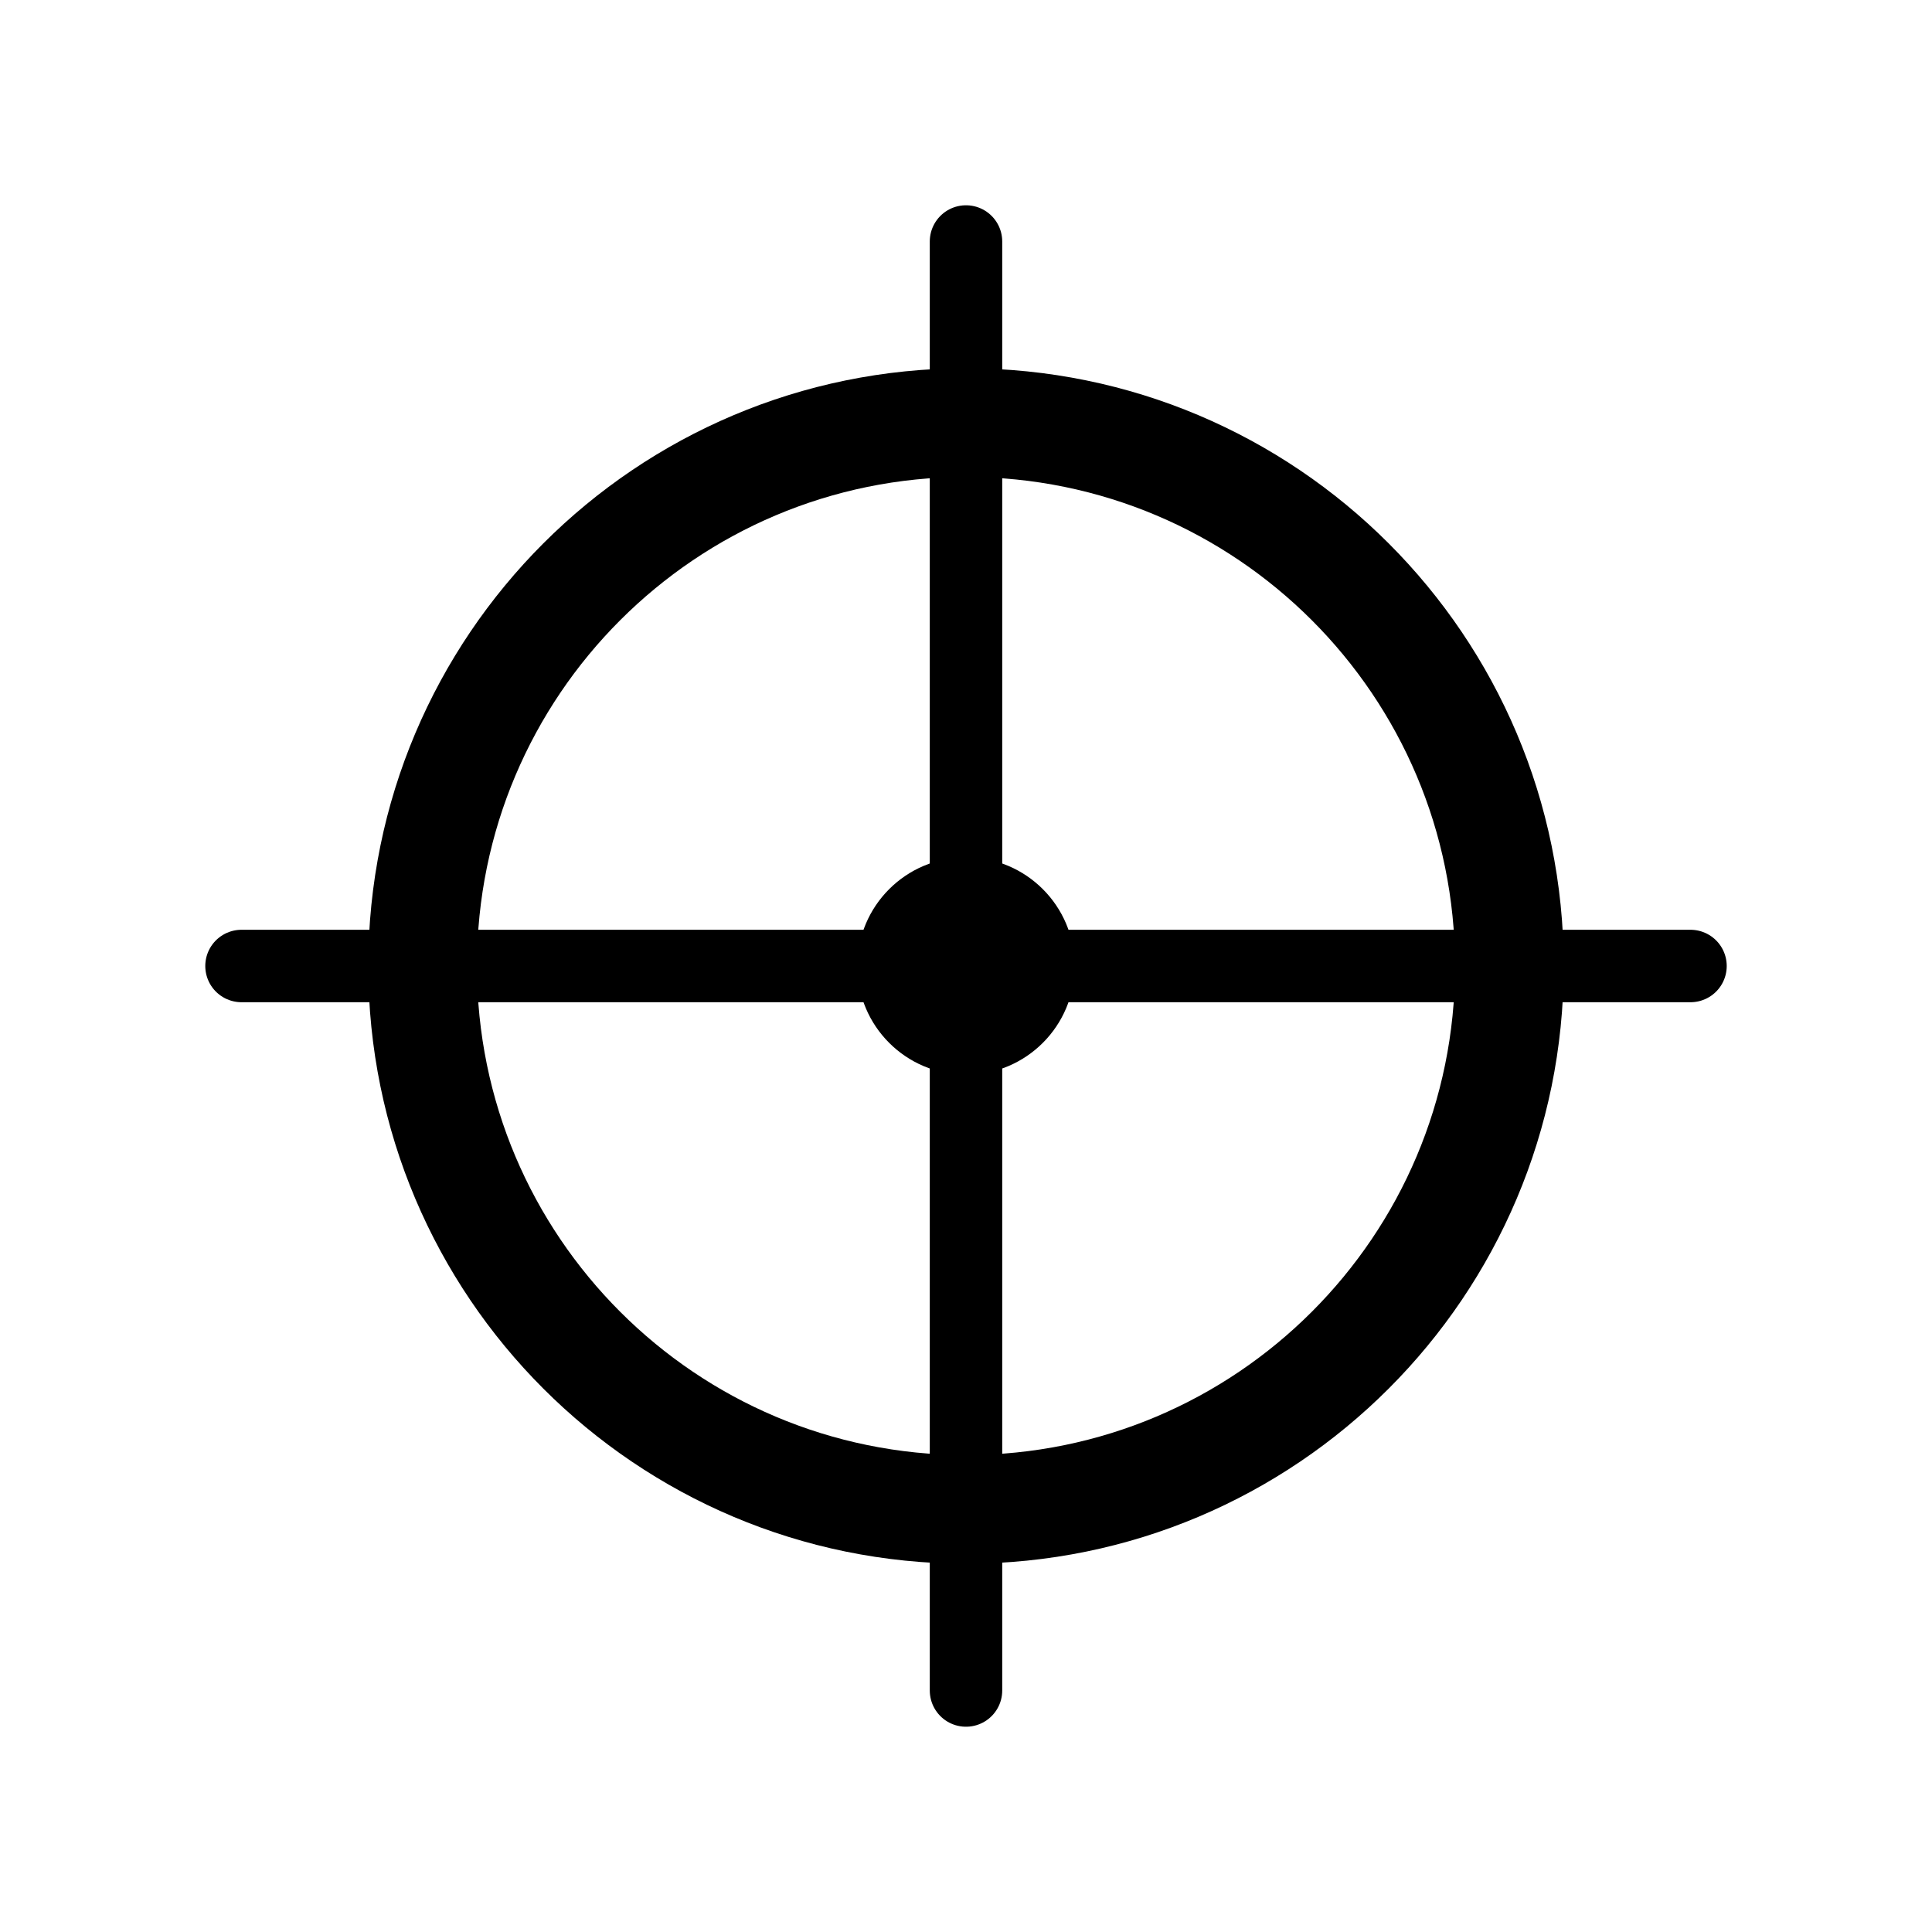
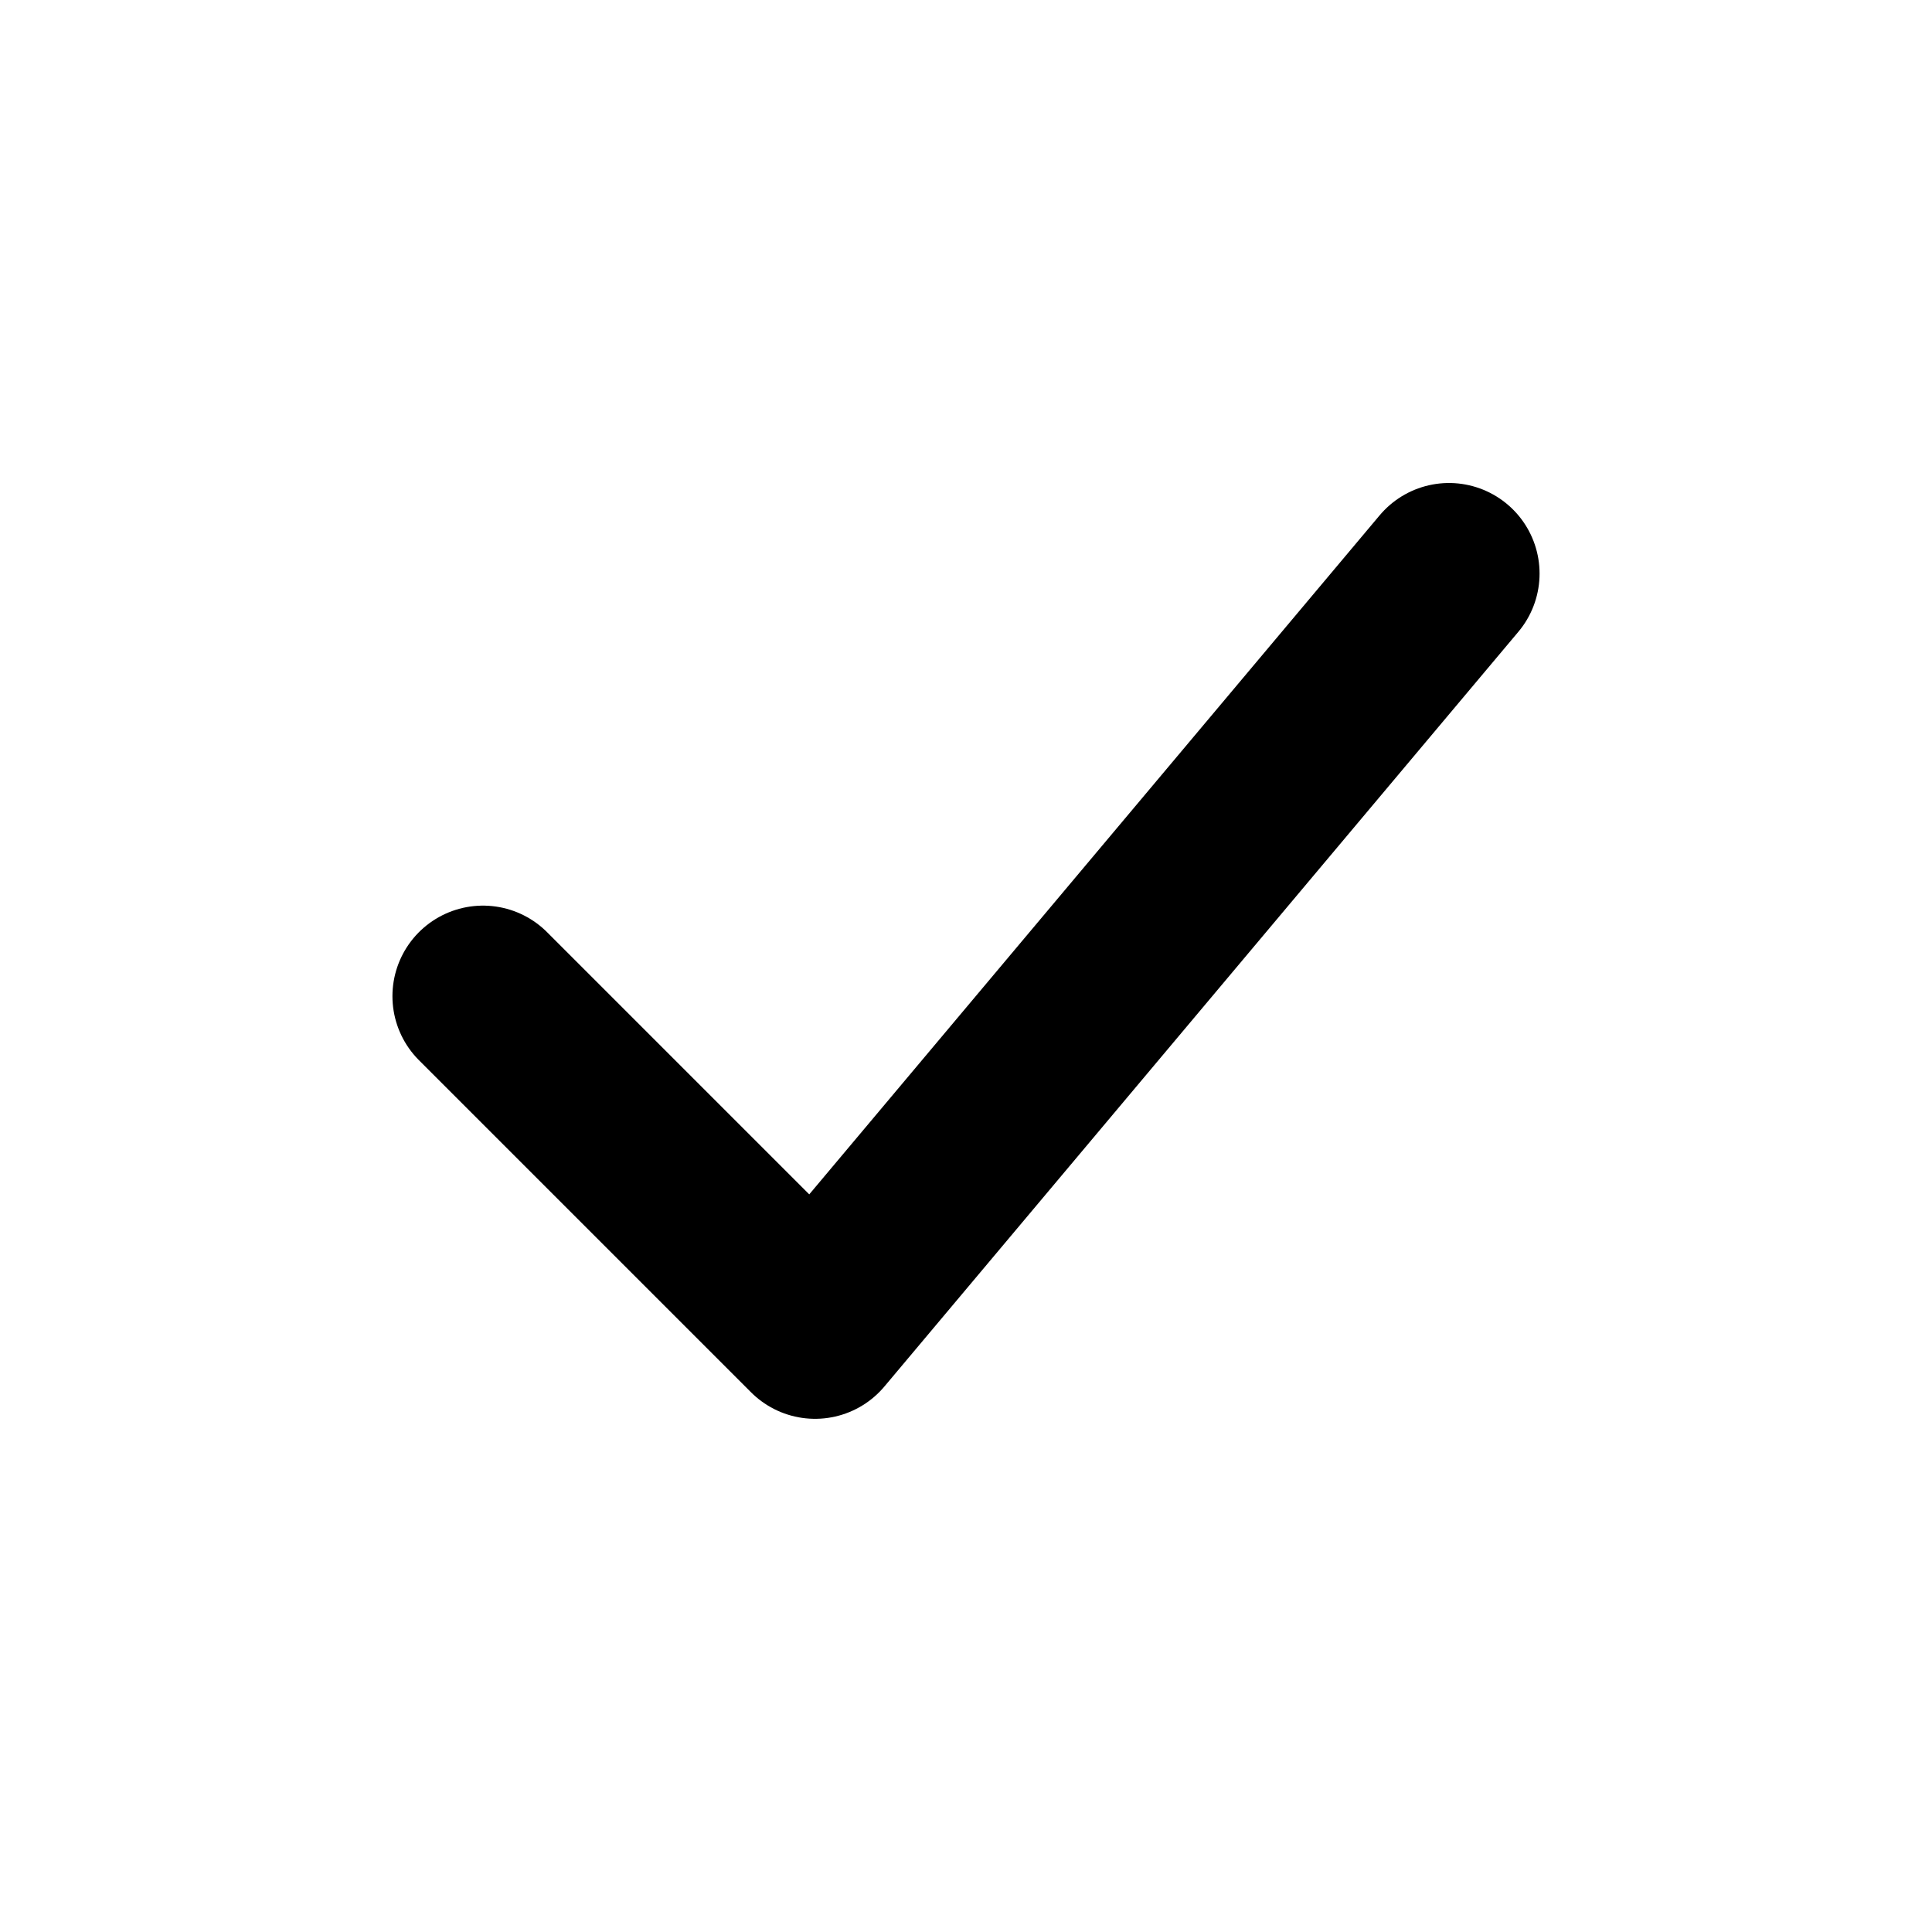
<svg xmlns="http://www.w3.org/2000/svg" width="32" height="32" viewBox="0 0 32 32">
-   <circle cx="16" cy="16" r="9" fill="none" stroke="black" stroke-width="1.8" />
-   <line x1="4" y1="16" x2="28" y2="16" stroke="black" stroke-width="1.2" stroke-linecap="round" />
-   <line x1="16" y1="4" x2="16" y2="28" stroke="black" stroke-width="1.2" stroke-linecap="round" />
-   <circle cx="16" cy="16" r="1.8" fill="black" />
+   <polyline points="8,16.5 13.5,22 24,9.5" fill="none" stroke="black" stroke-width="3" stroke-linecap="round" stroke-linejoin="round" />
</svg>
